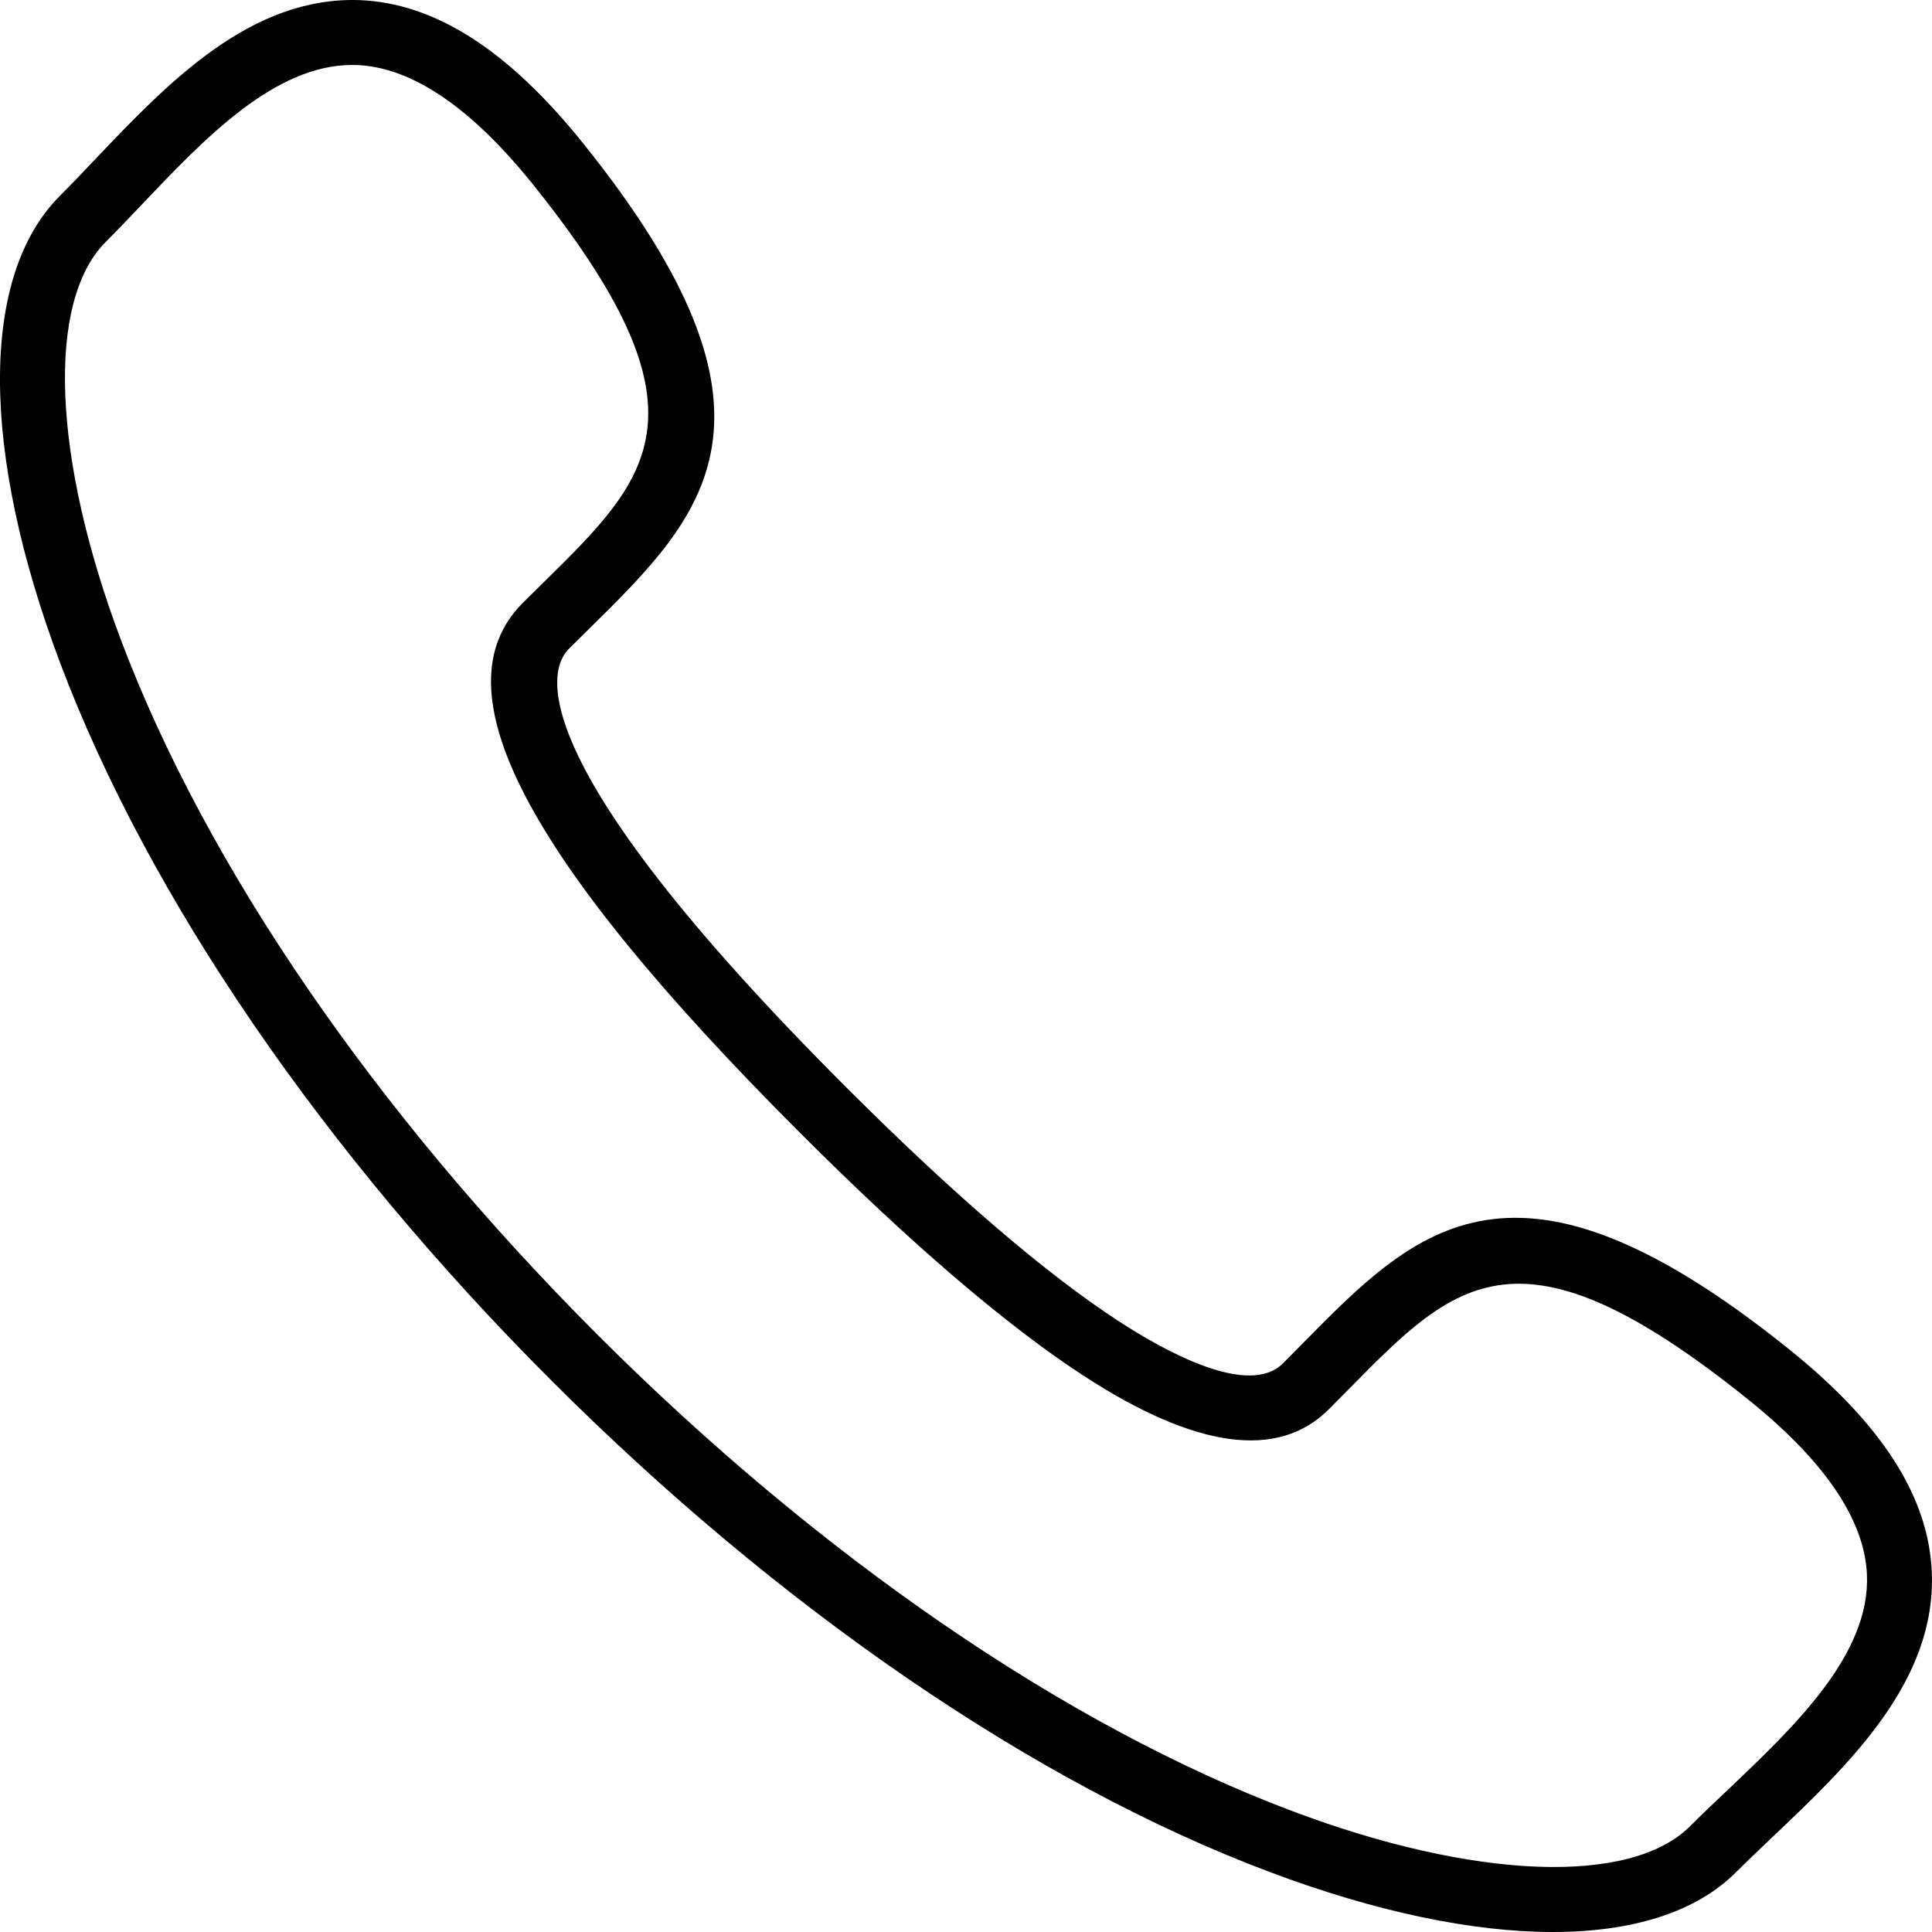
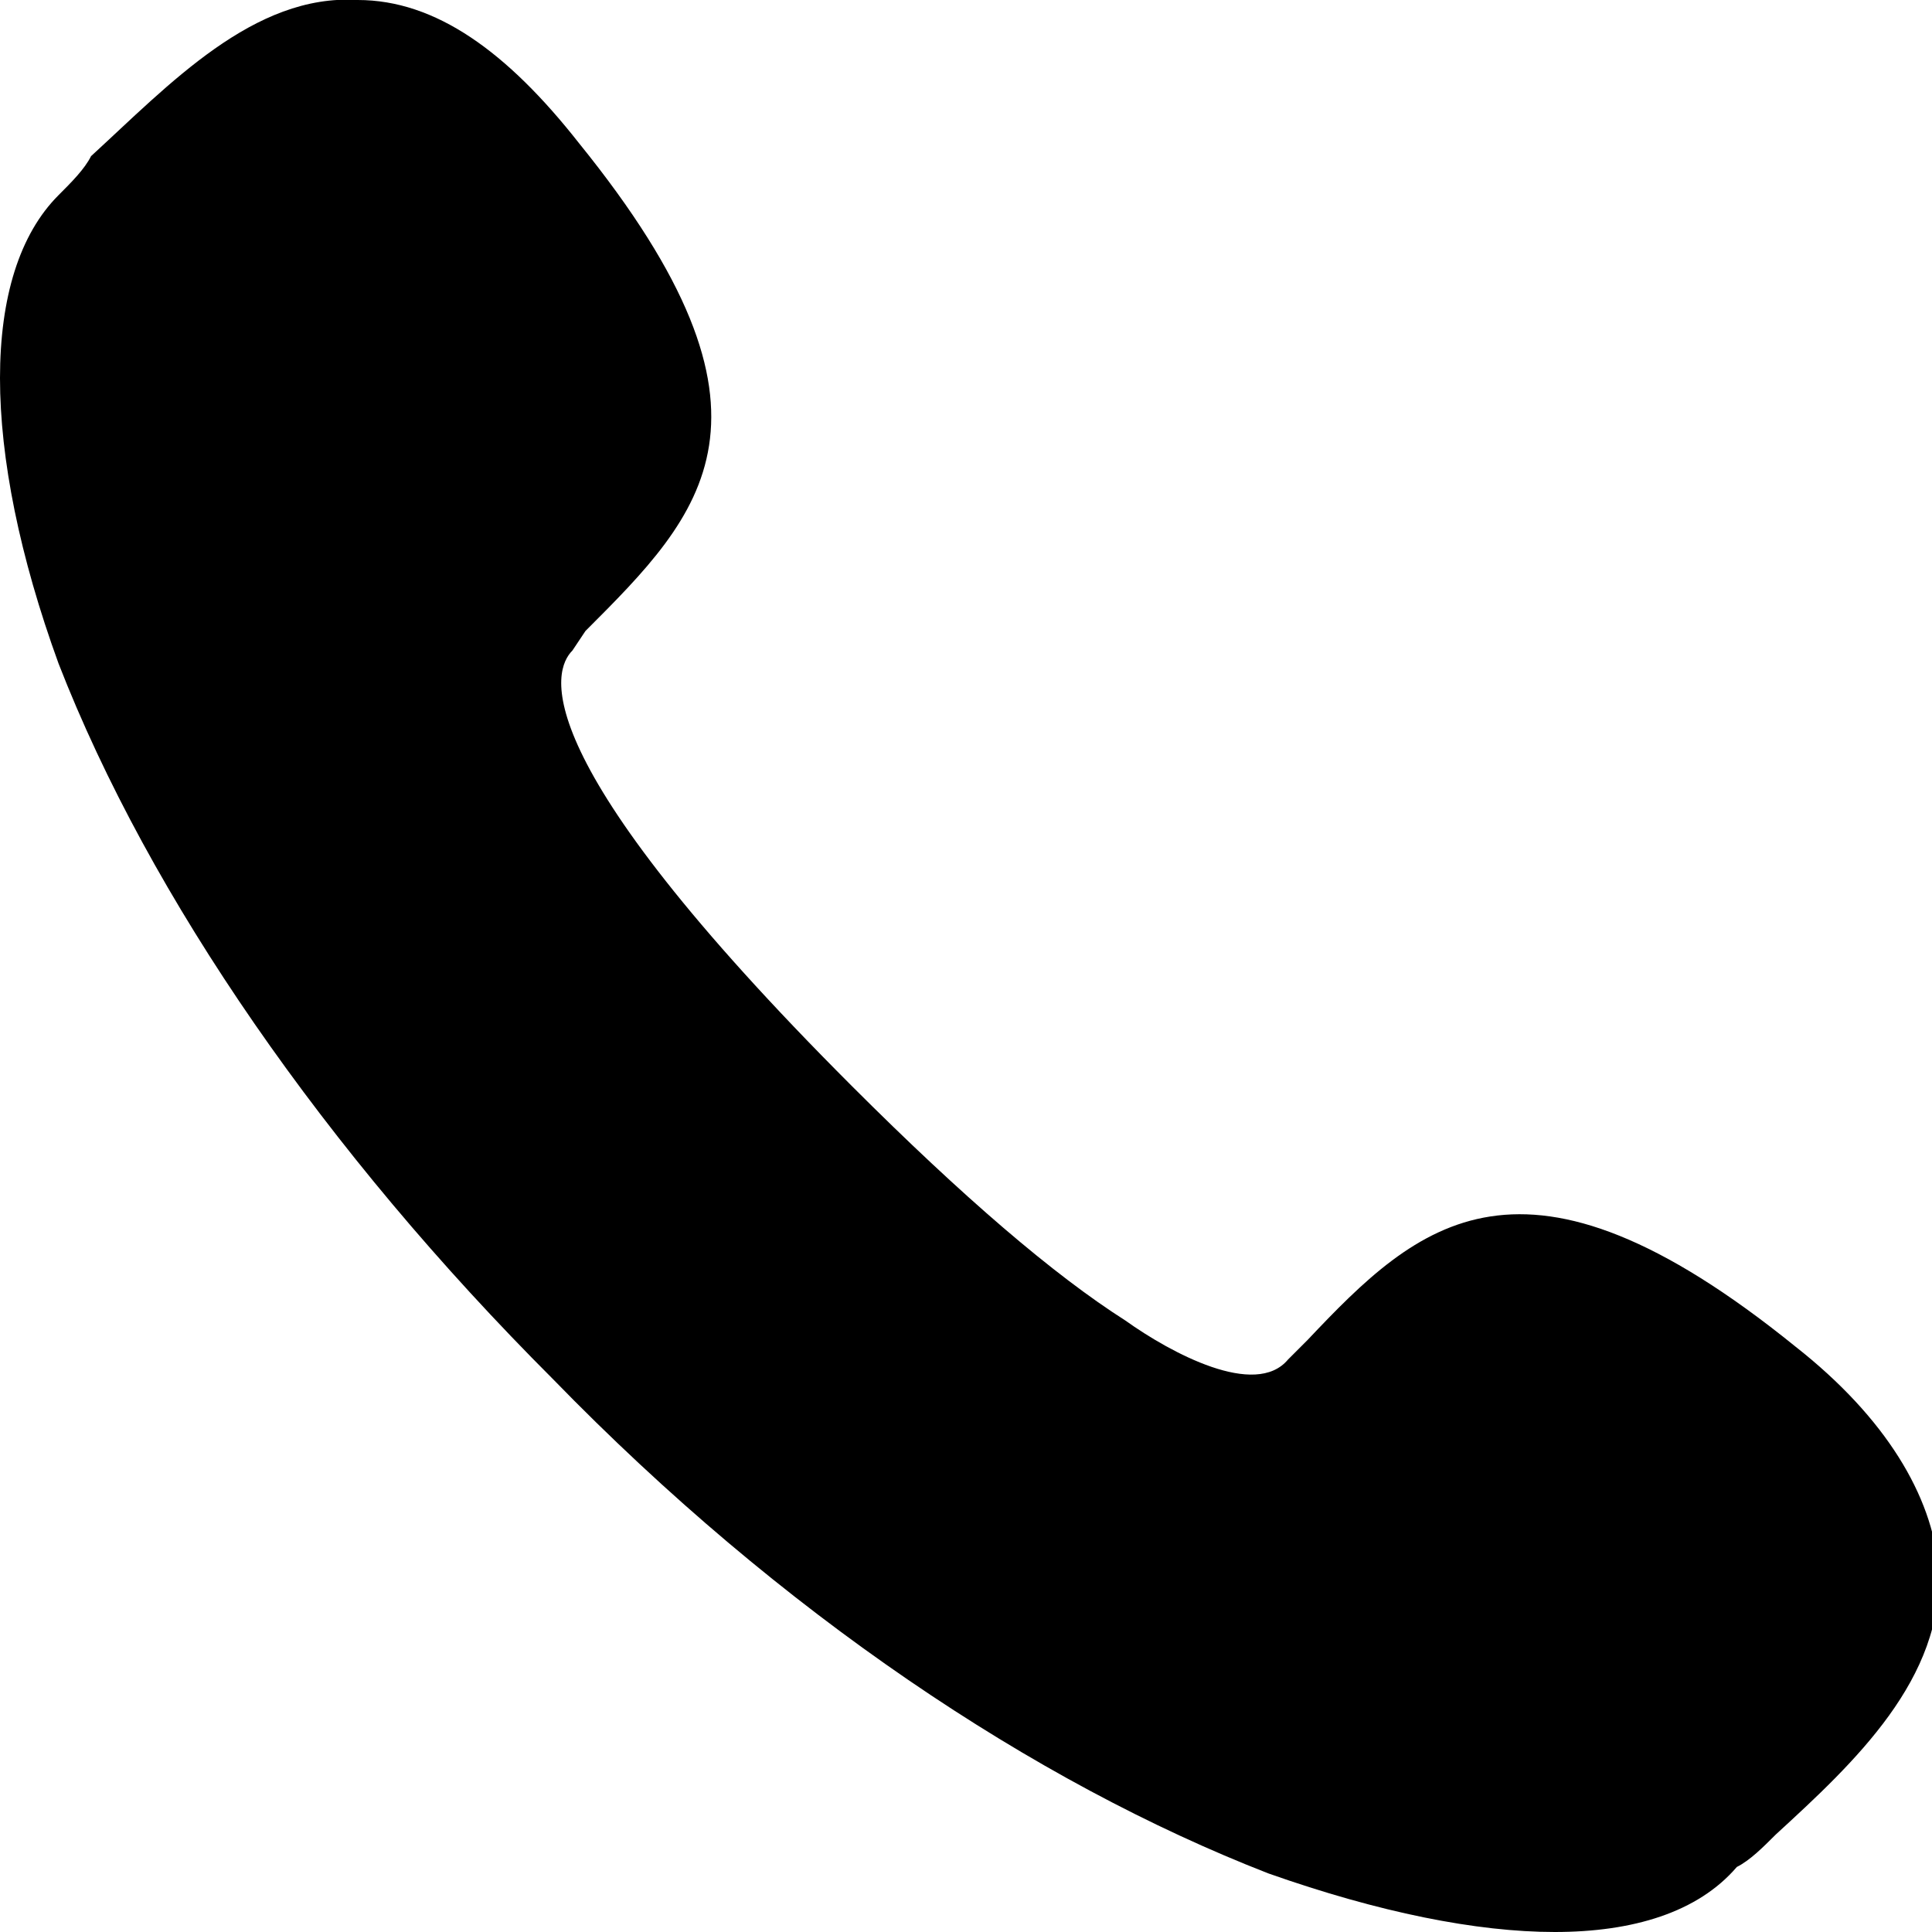
- <svg xmlns="http://www.w3.org/2000/svg" version="1.1" id="Capa_1" x="0px" y="0px" viewBox="0 0 29.731 29.731" style="enable-background:new 0 0 29.731 29.731;" xml:space="preserve">
-   <g>
-     <path d="M23.895,29.731c-1.237,0-2.731-0.31-4.374-0.93c-3.602-1.358-7.521-4.042-11.035-7.556   c-3.515-3.515-6.199-7.435-7.558-11.037C-0.307,6.933-0.31,4.245,0.921,3.015c0.177-0.177,0.357-0.367,0.543-0.563   c1.123-1.181,2.392-2.51,4.074-2.45C6.697,0.05,7.82,0.77,8.97,2.201c3.398,4.226,1.866,5.732,0.093,7.478l-0.313,0.31   c-0.29,0.29-0.838,1.633,4.26,6.731c1.664,1.664,3.083,2.882,4.217,3.619c0.714,0.464,1.991,1.166,2.515,0.642l0.315-0.318   c1.744-1.769,3.25-3.296,7.473,0.099c1.431,1.15,2.15,2.272,2.198,3.433c0.069,1.681-1.27,2.953-2.452,4.075   c-0.195,0.186-0.385,0.366-0.562,0.542C26.103,29.424,25.126,29.731,23.895,29.731z M5.418,1C4.223,1,3.144,2.136,2.189,3.141   C1.997,3.343,1.811,3.539,1.628,3.722C0.711,4.638,0.804,7.045,1.864,9.856c1.31,3.472,3.913,7.266,7.33,10.683   c3.416,3.415,7.208,6.018,10.681,7.327c2.811,1.062,5.218,1.152,6.133,0.237c0.183-0.183,0.379-0.369,0.581-0.56   c1.027-0.976,2.192-2.082,2.141-3.309c-0.035-0.843-0.649-1.75-1.825-2.695c-3.519-2.83-4.503-1.831-6.135-0.176l-0.32,0.323   c-0.78,0.781-2.047,0.608-3.767-0.51c-1.193-0.776-2.667-2.038-4.379-3.751c-4.231-4.23-5.584-6.819-4.26-8.146l0.319-0.315   c1.659-1.632,2.66-2.617-0.171-6.138C7.245,1.651,6.339,1.037,5.496,1.001C5.47,1,5.444,1,5.418,1z" />
-   </g>
-   <g>
- </g>
-   <g>
- </g>
-   <g>
- </g>
-   <g>
- </g>
-   <g>
- </g>
-   <g>
- </g>
-   <g>
- </g>
-   <g>
- </g>
-   <g>
- </g>
-   <g>
- </g>
-   <g>
- </g>
-   <g>
- </g>
-   <g>
- </g>
-   <g>
- </g>
-   <g>
- </g>
+ <svg xmlns="http://www.w3.org/2000/svg" viewBox="0 0 29.7 29.7">
+   <path d="M23.9 29.7c-1.2 0-2.7-.3-4.4-.9-3.6-1.4-7.5-4-11-7.6-3.5-3.5-6.2-7.4-7.6-11C-.3 6.9-.3 4.2.9 3c.2-.2.4-.4.5-.6C2.6 1.3 3.9-.1 5.5 0c1.2 0 2.3.8 3.4 2.2 3.4 4.2 1.9 5.7.1 7.5l-.2.3c-.3.3-.8 1.6 4.3 6.7 1.7 1.7 3.1 2.9 4.2 3.6.7.5 2 1.2 2.5.6l.3-.3c1.7-1.8 3.3-3.3 7.5.1 1.4 1.1 2.1 2.3 2.2 3.4.1 1.7-1.3 3-2.5 4.1-.2.2-.4.4-.6.5-.6.7-1.6 1-2.8 1z" />
</svg>
